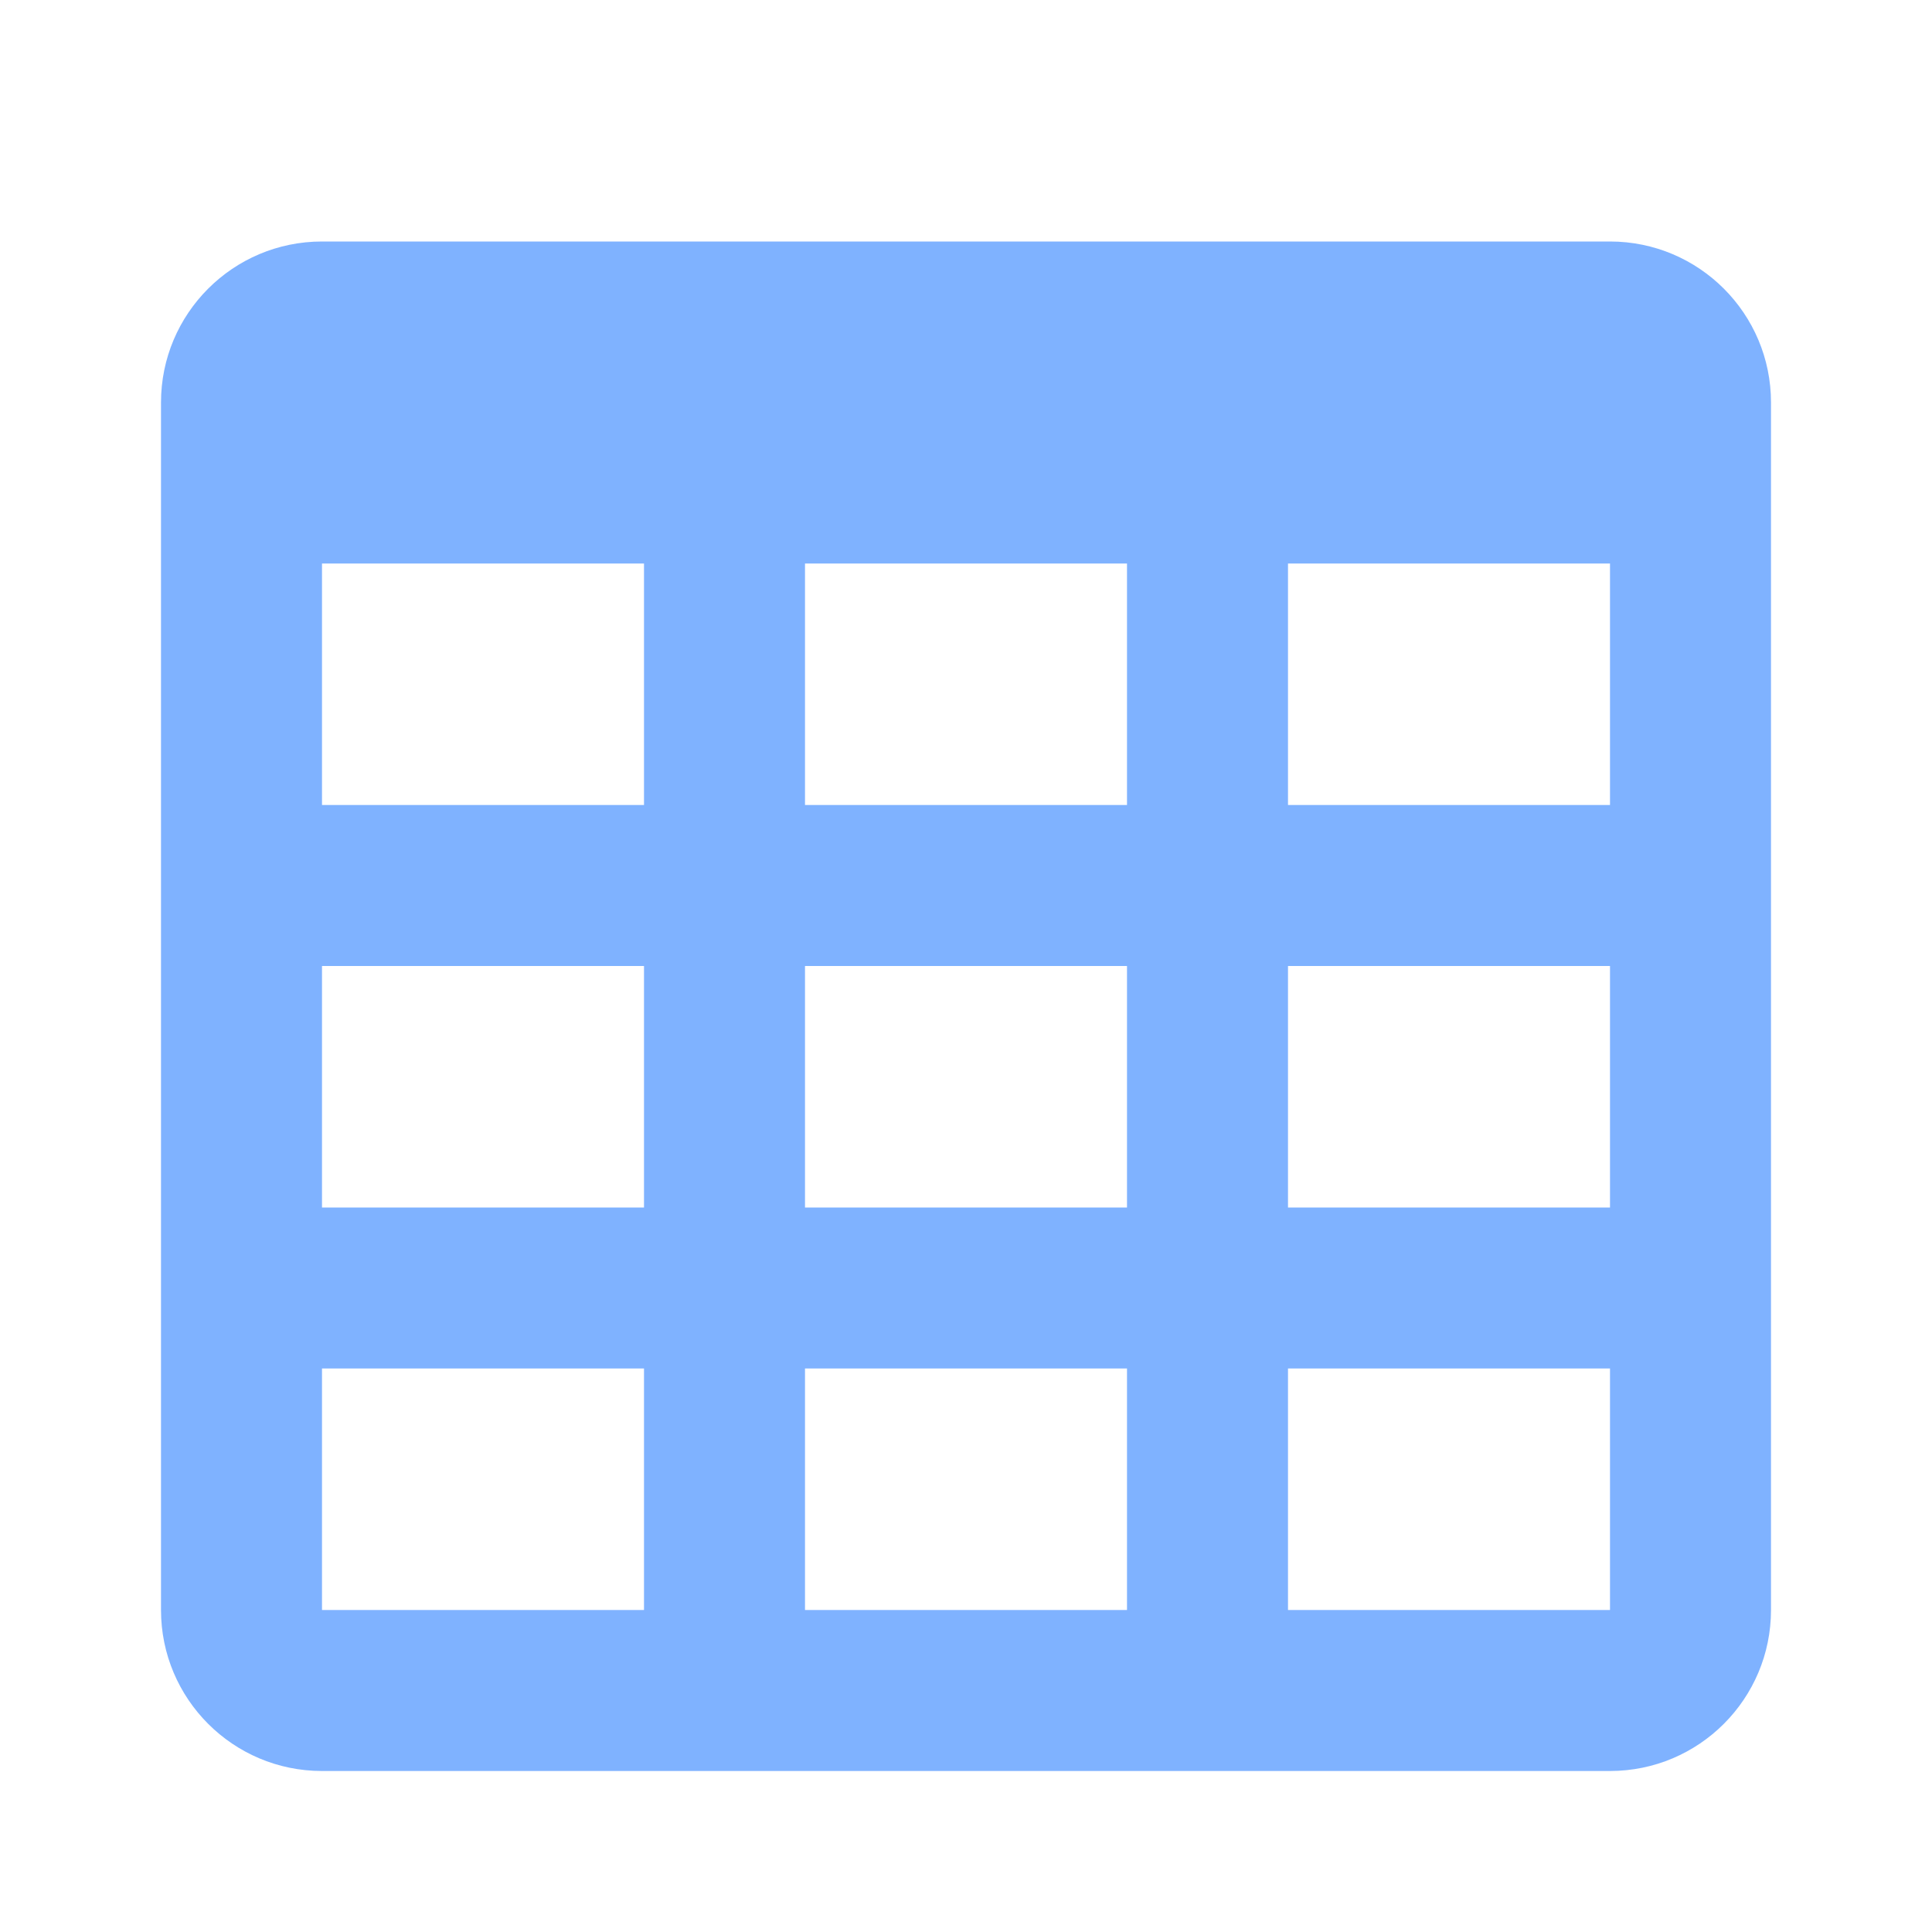
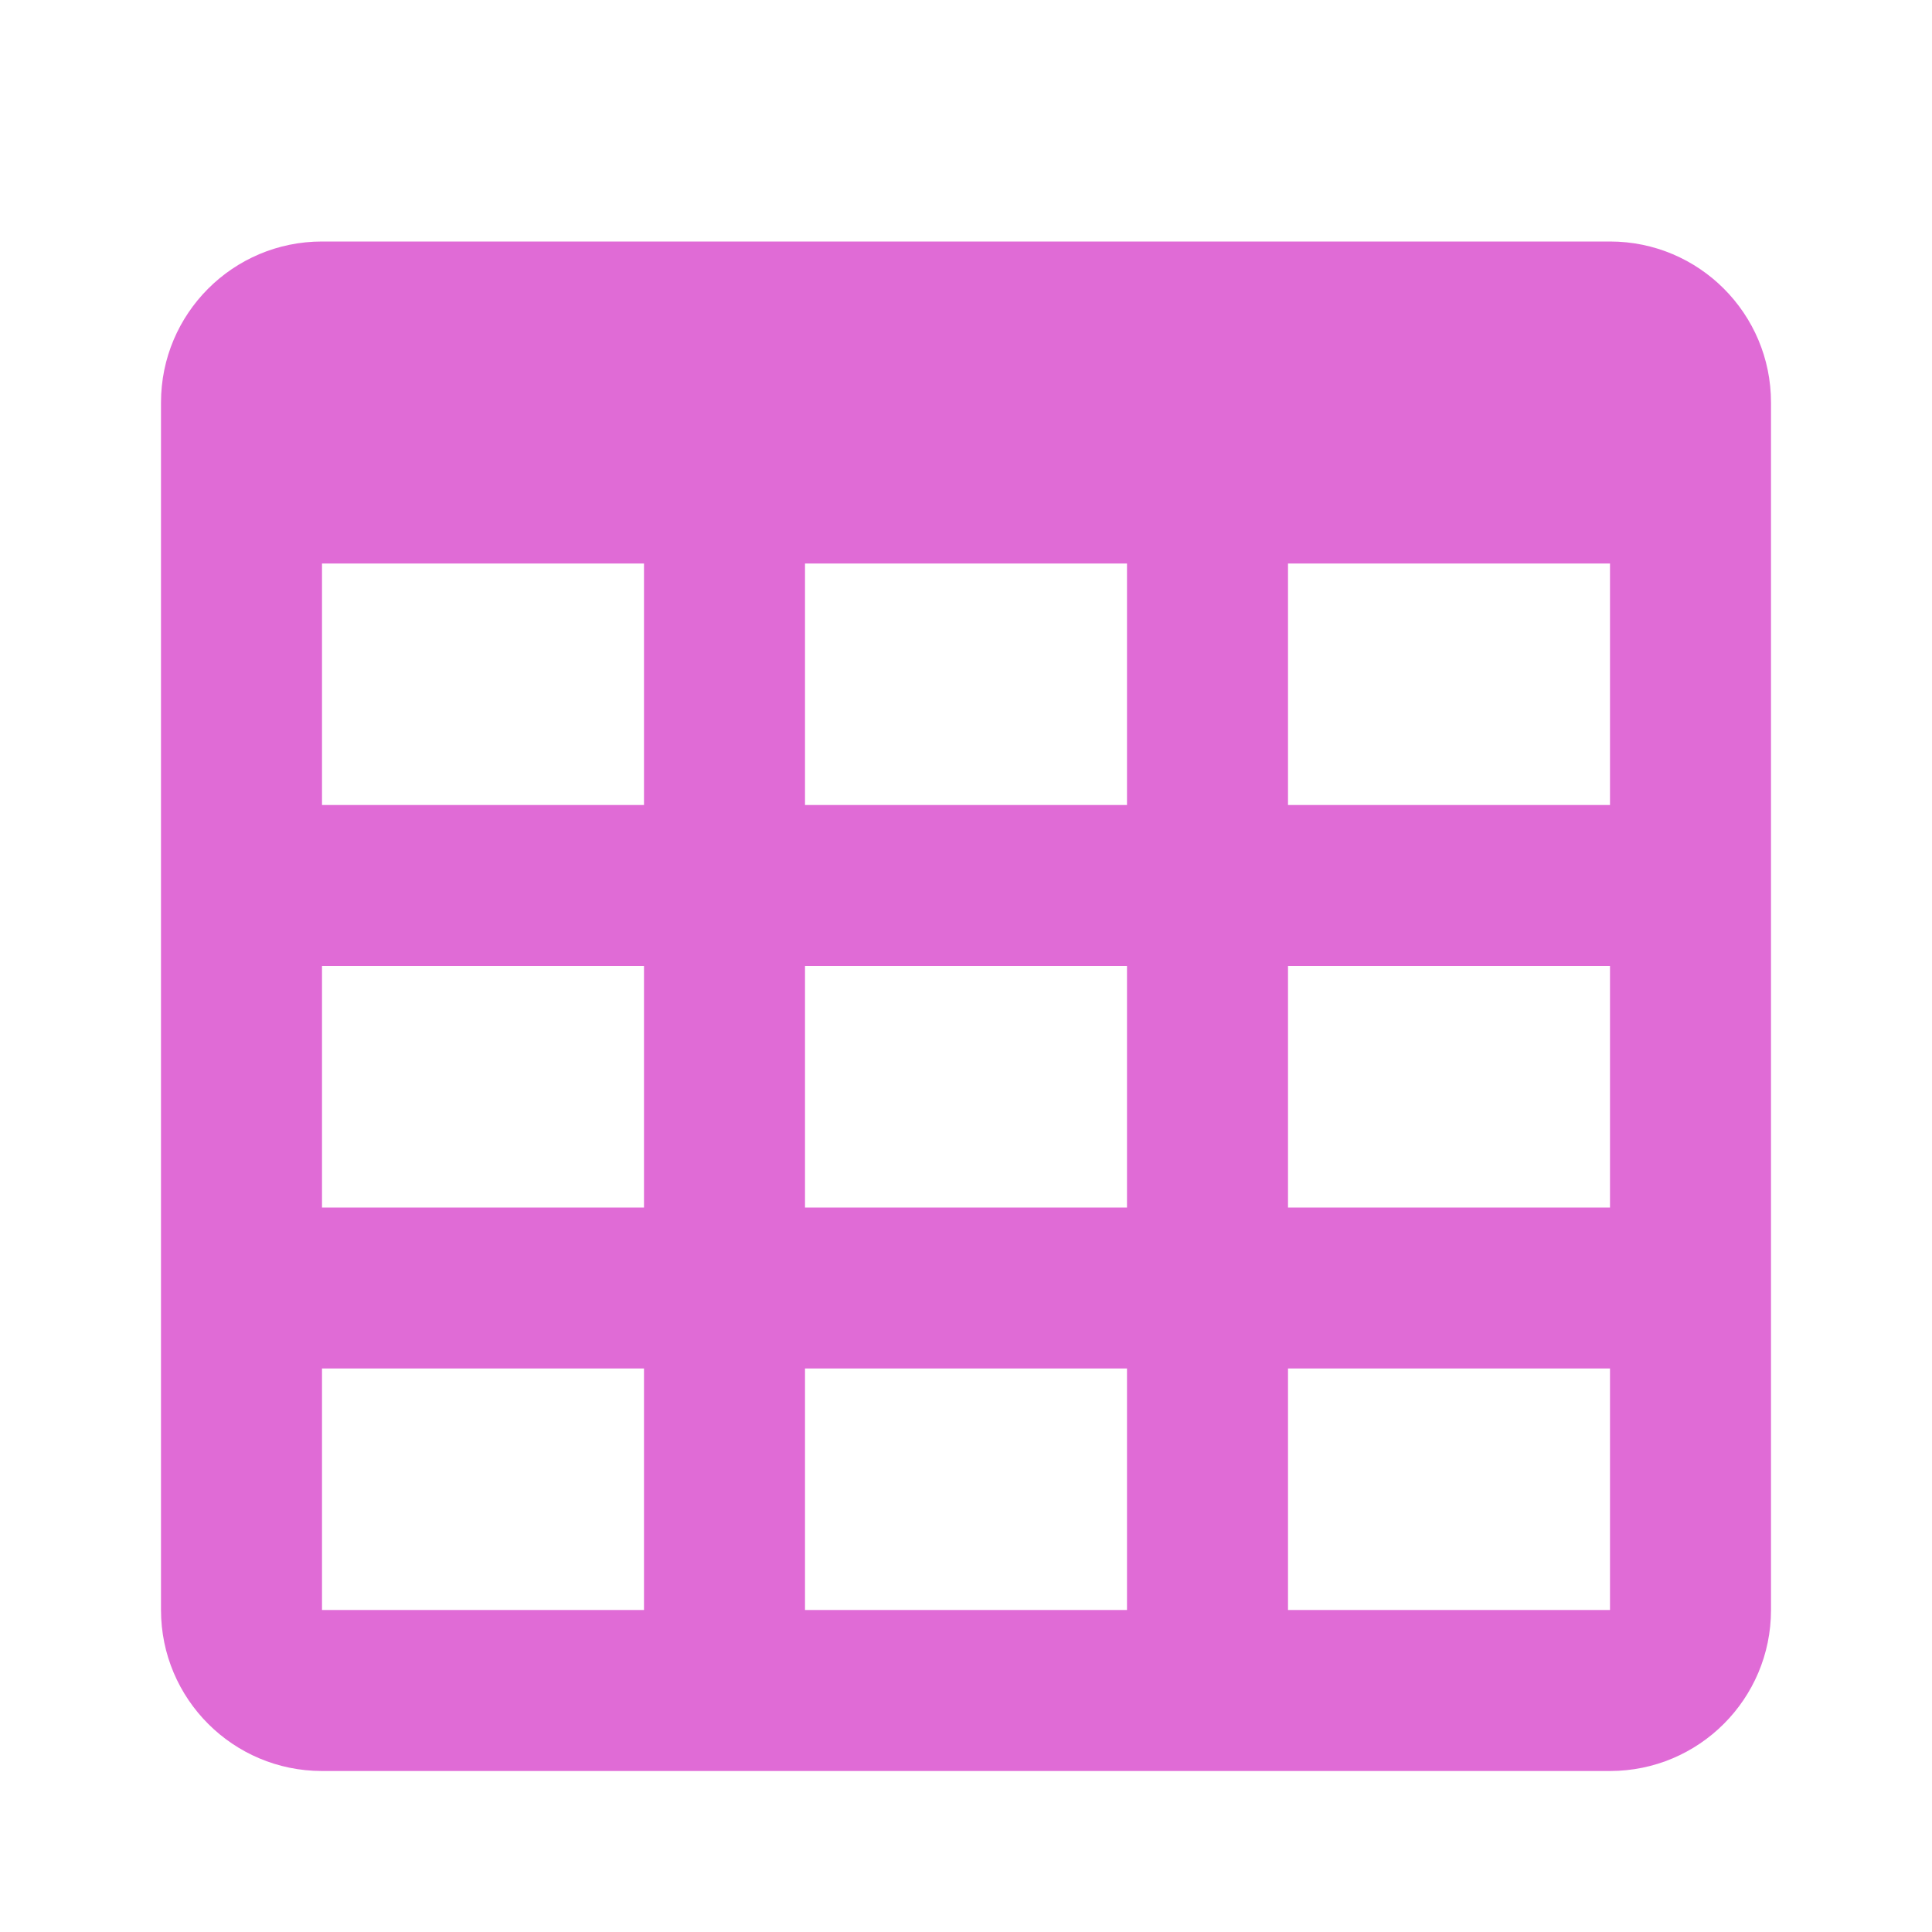
<svg xmlns="http://www.w3.org/2000/svg" viewBox="0 0 24 24">
-   <path fill="#7fb2ff" d="M4 3h16a2 2 0 0 1 2 2v15a2 2 0 0 1-2 2H4a2 2 0 0 1-2-2V5a2 2 0 0 1 2-2m0 4v3h4V7zm6 0v3h4V7zm10 3V7h-4v3zM4 12v3h4v-3zm0 8h4v-3H4zm6-8v3h4v-3zm0 8h4v-3h-4zm10 0v-3h-4v3zm0-8h-4v3h4z" />
+   <path fill="#e06bd6" d="M4 3h16a2 2 0 0 1 2 2v15a2 2 0 0 1-2 2H4a2 2 0 0 1-2-2V5a2 2 0 0 1 2-2m0 4v3h4V7zm6 0v3h4V7zm10 3V7h-4v3zM4 12v3h4v-3zm0 8h4v-3H4zm6-8v3h4v-3zm0 8h4v-3h-4zm10 0v-3h-4v3zm0-8h-4v3h4z" />
</svg>
